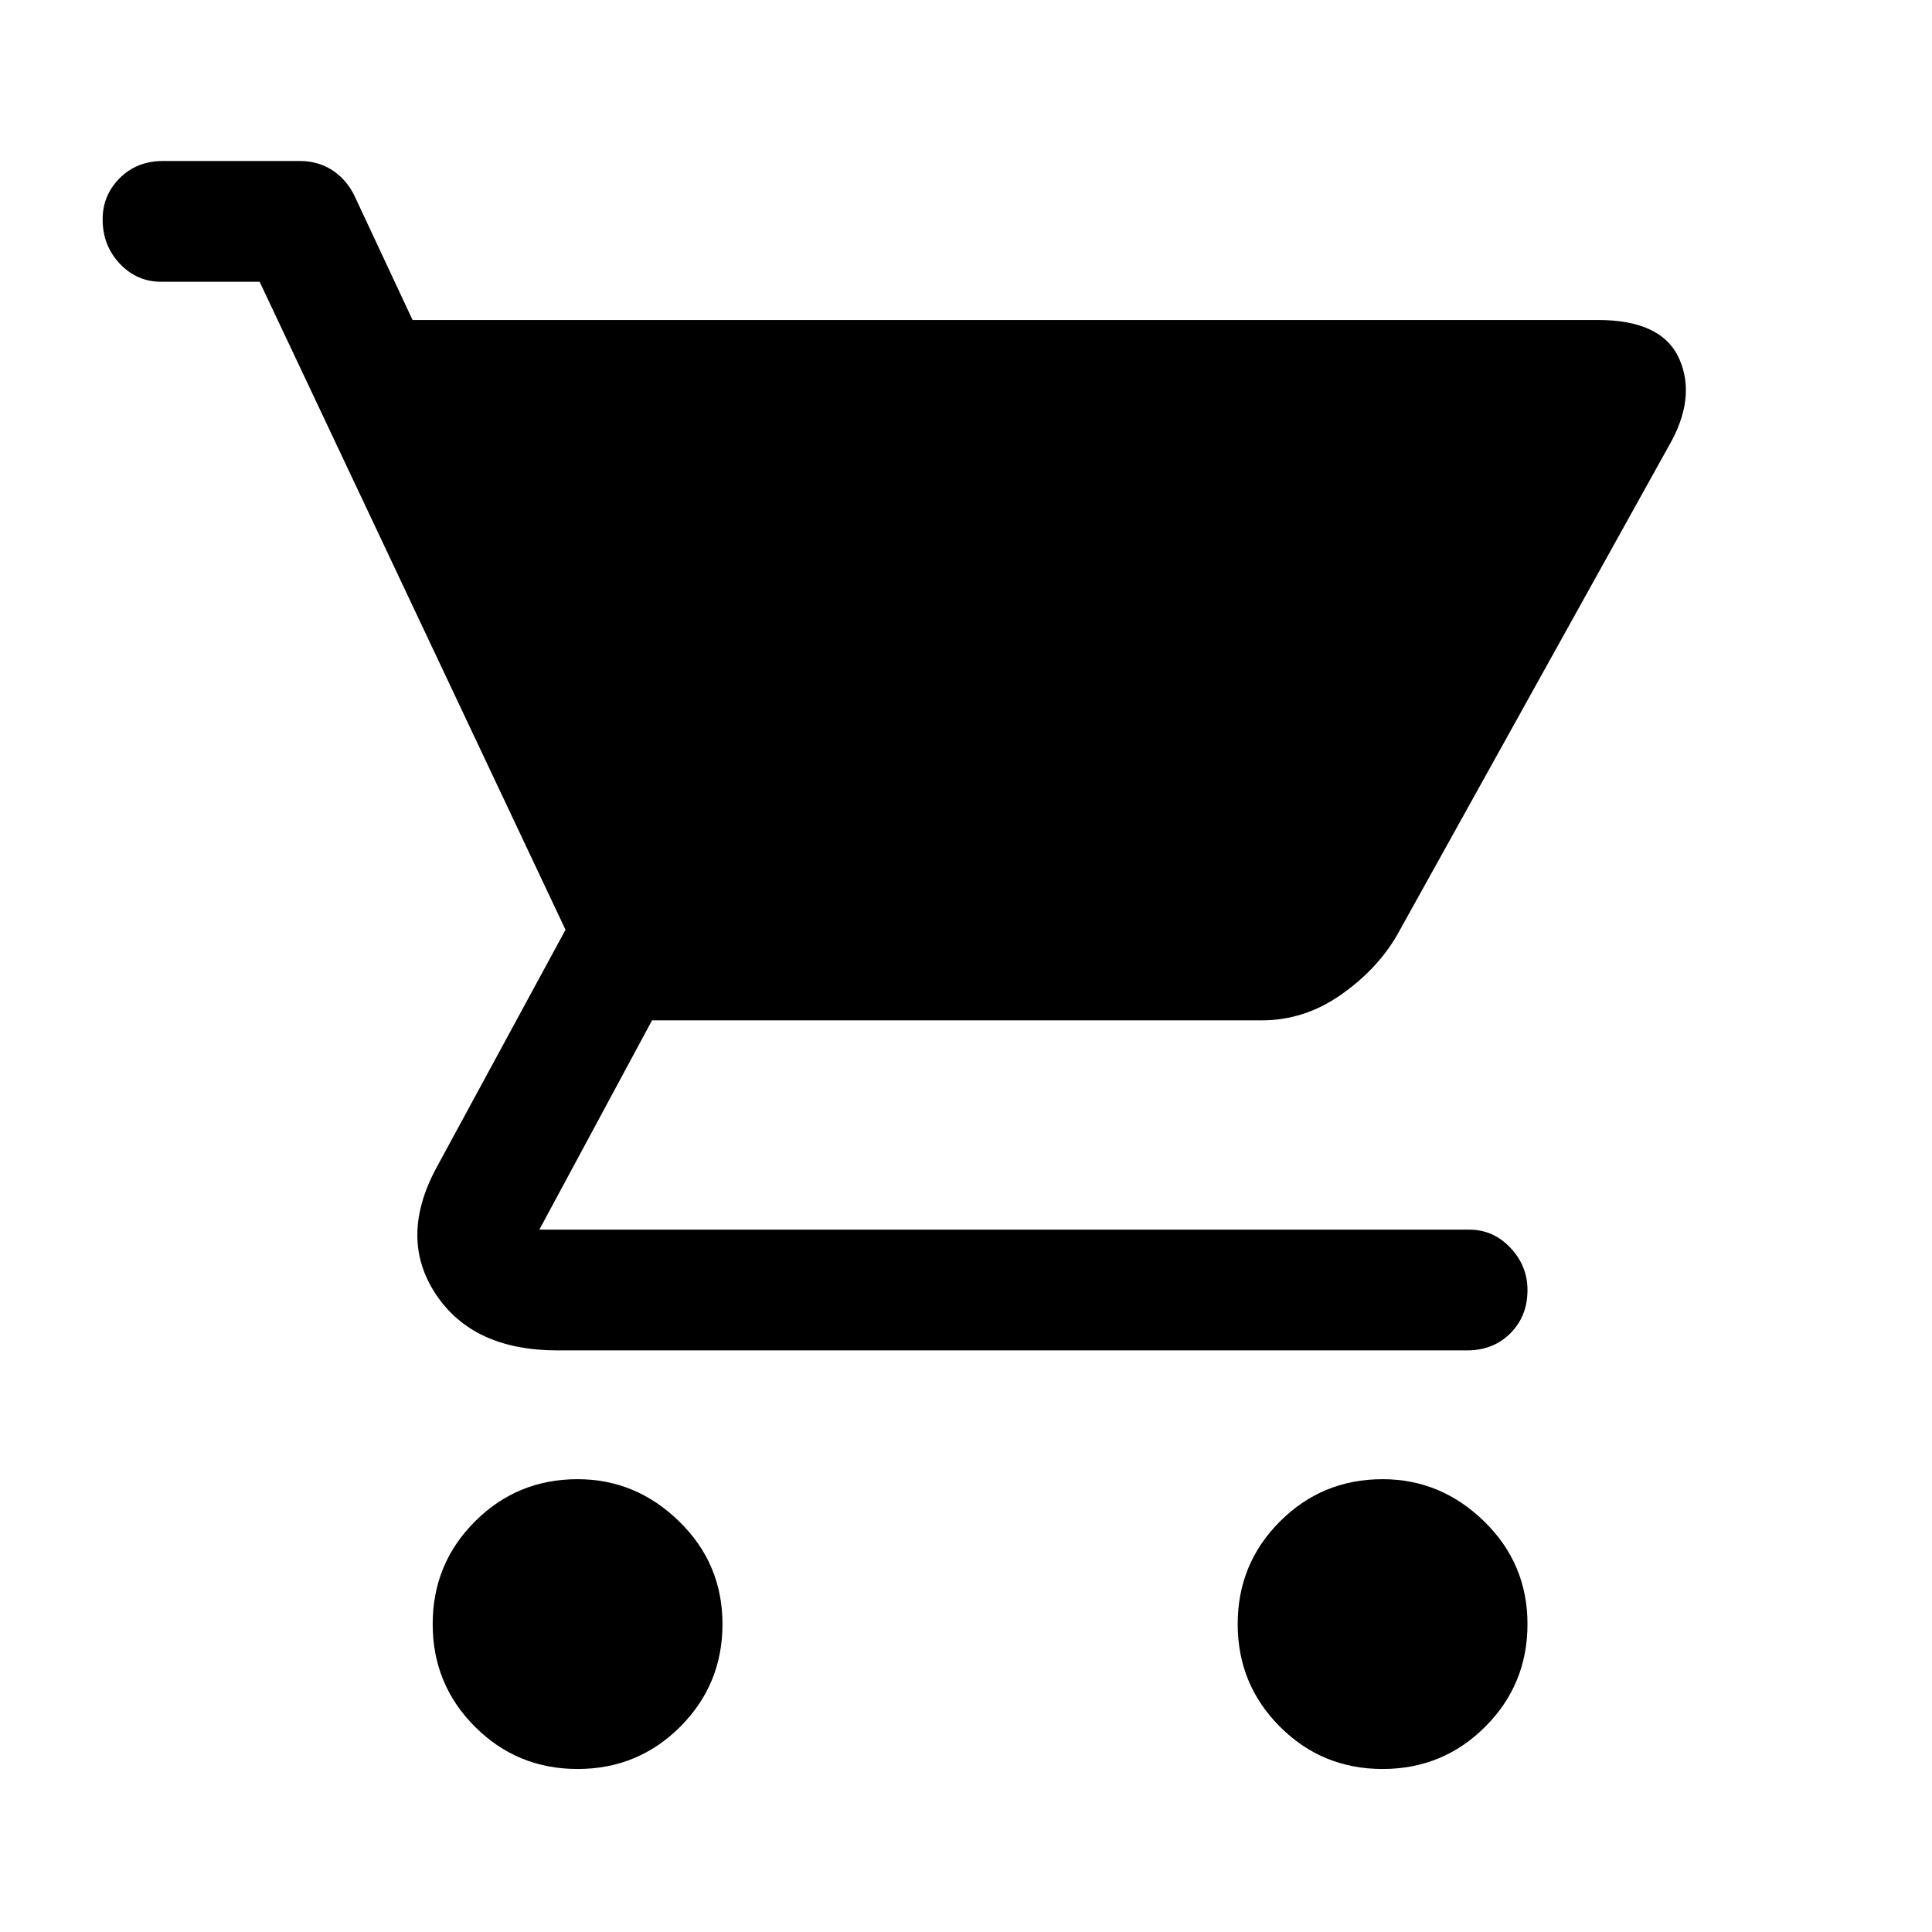
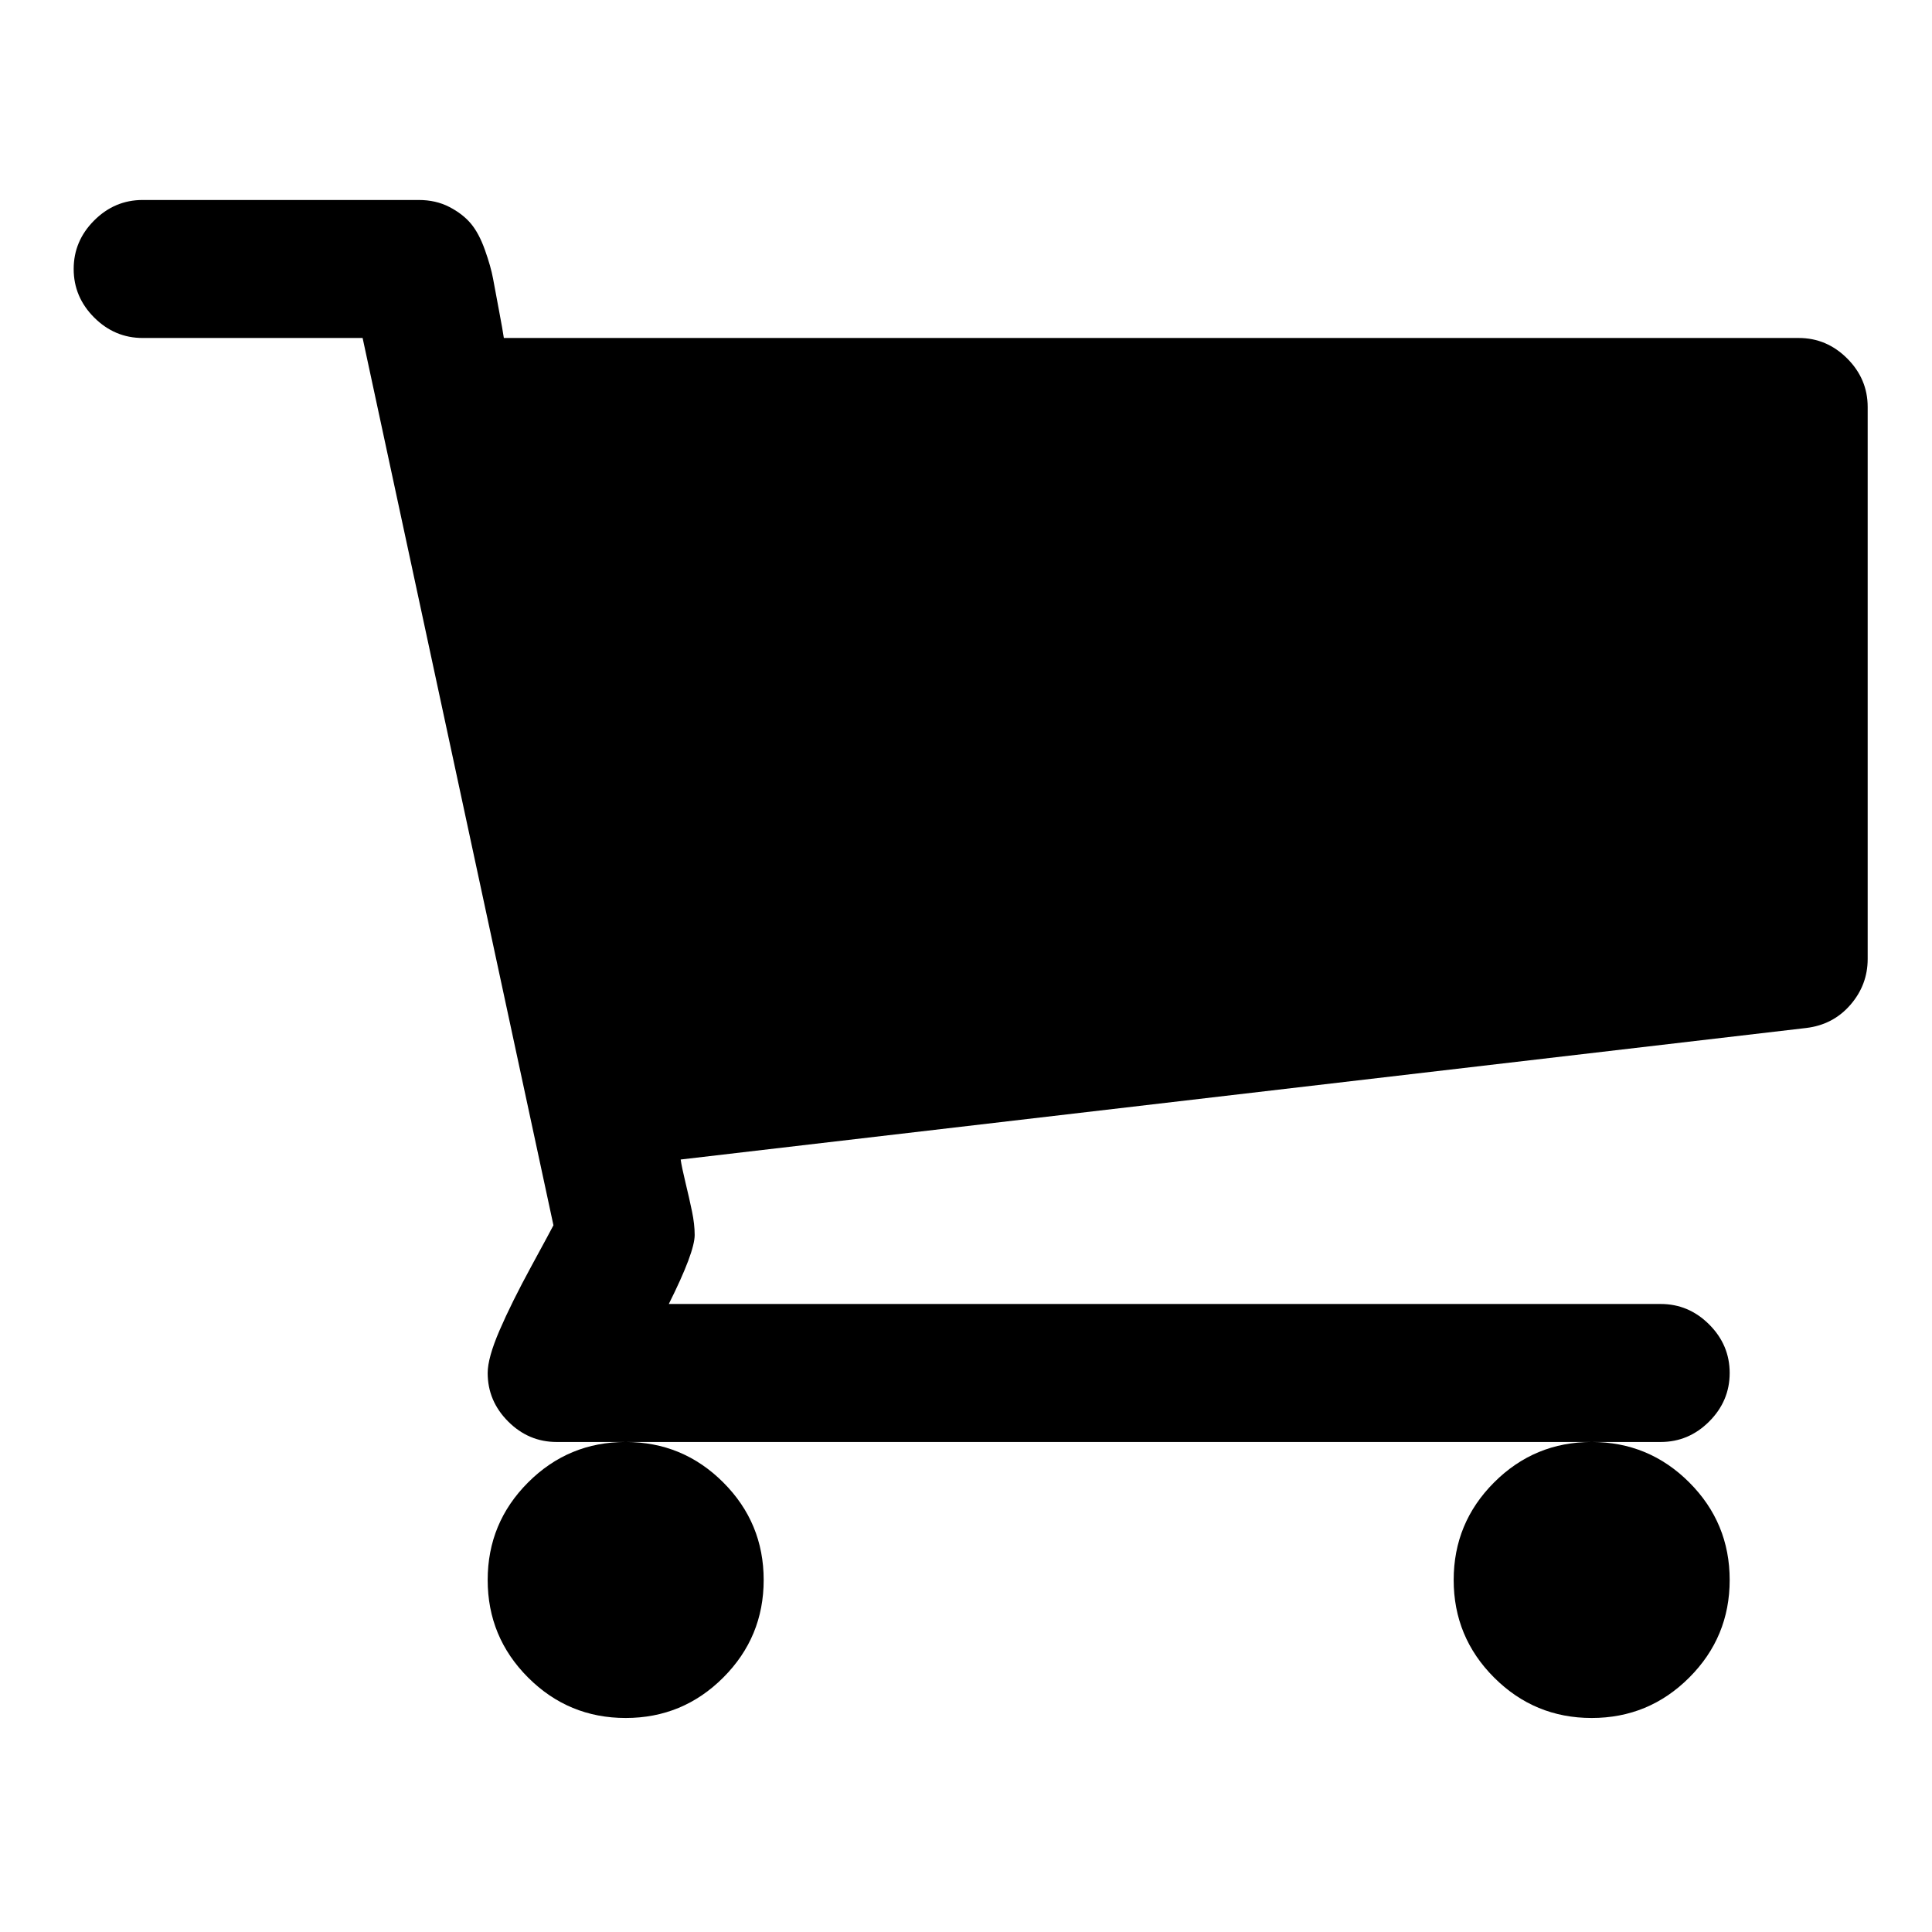
- <svg xmlns="http://www.w3.org/2000/svg" height="48" width="48">
-   <path d="M14.35 43.95q-1.5 0-2.55-1.05-1.05-1.05-1.05-2.55 0-1.5 1.05-2.55 1.05-1.05 2.55-1.05 1.45 0 2.525 1.05t1.075 2.55q0 1.5-1.05 2.55-1.05 1.05-2.55 1.05Zm20 0q-1.5 0-2.55-1.05-1.05-1.05-1.05-2.55 0-1.5 1.05-2.55 1.05-1.05 2.55-1.05 1.45 0 2.525 1.05t1.075 2.55q0 1.5-1.05 2.55-1.05 1.05-2.55 1.05Zm-20.5-10.4q-2.1 0-3.025-1.4-.925-1.4.025-3.15l3.2-5.9L6.45 7H4q-.6 0-1.025-.45-.425-.45-.425-1.1 0-.6.425-1.025Q3.4 4 4.05 4h3.4q.45 0 .8.225.35.225.55.625l1.45 3.1H39.7q1.6 0 2.025.975.425.975-.275 2.175L34.7 23.25q-.5.85-1.4 1.475-.9.625-1.95.625H16.2l-2.8 5.2h23.1q.6 0 1.025.45.425.45.425 1.05 0 .65-.425 1.075-.425.425-1.075.425Z" />
+ <svg xmlns="http://www.w3.org/2000/svg" viewBox="0 -256 1792 1792" id="svg2989" version="1.1" width="100%" height="100%">
+   <defs id="defs2997" />
+   <g transform="matrix(1,0,0,-1,68.33898,1209.492)" id="g2991">
+     <path d="M 640,0 Q 640,-53 602.5,-90.5 565,-128 512,-128 459,-128 421.5,-90.5 384,-53 384,0 384,53 421.5,90.5 459,128 512,128 565,128 602.5,90.5 640,53 640,0 z m 896,0 q 0,-53 -37.5,-90.5 -37.5,-37.5 -90.5,-37.5 -53,0 -90.5,37.5 Q 1280,-53 1280,0 q 0,53 37.5,90.5 37.5,37.5 90.5,37.5 53,0 90.5,-37.5 Q 1536,53 1536,0 z m 128,1088 V 576 q 0,-24 -16,-42.5 Q 1632,515 1607,512 L 563,390 q 1,-7 4.5,-21.5 3.5,-14.5 6,-26.5 2.5,-12 2.5,-22 0,-16 -24,-64 h 920 q 26,0 45,-19 19,-19 19,-45 0,-26 -19,-45 -19,-19 -45,-19 H 448 q -26,0 -45,19 -19,19 -19,45 0,14 11,39.5 11,25.5 29.5,59.5 18.5,34 20.5,38 L 268,1152 H 64 q -26,0 -45,19 -19,19 -19,45 0,26 19,45 19,19 45,19 h 256 q 16,0 28.5,-6.5 12.5,-6.5 20,-15.5 7.5,-9 13,-24.5 5.5,-15.5 7.5,-26.5 2,-11 5.5,-29.5 3.5,-18.5 4.5,-25.5 h 1201 q 26,0 45,-19 19,-19 19,-45 z" id="path2993" style="fill:currentColor" />
+   </g>
</svg>
